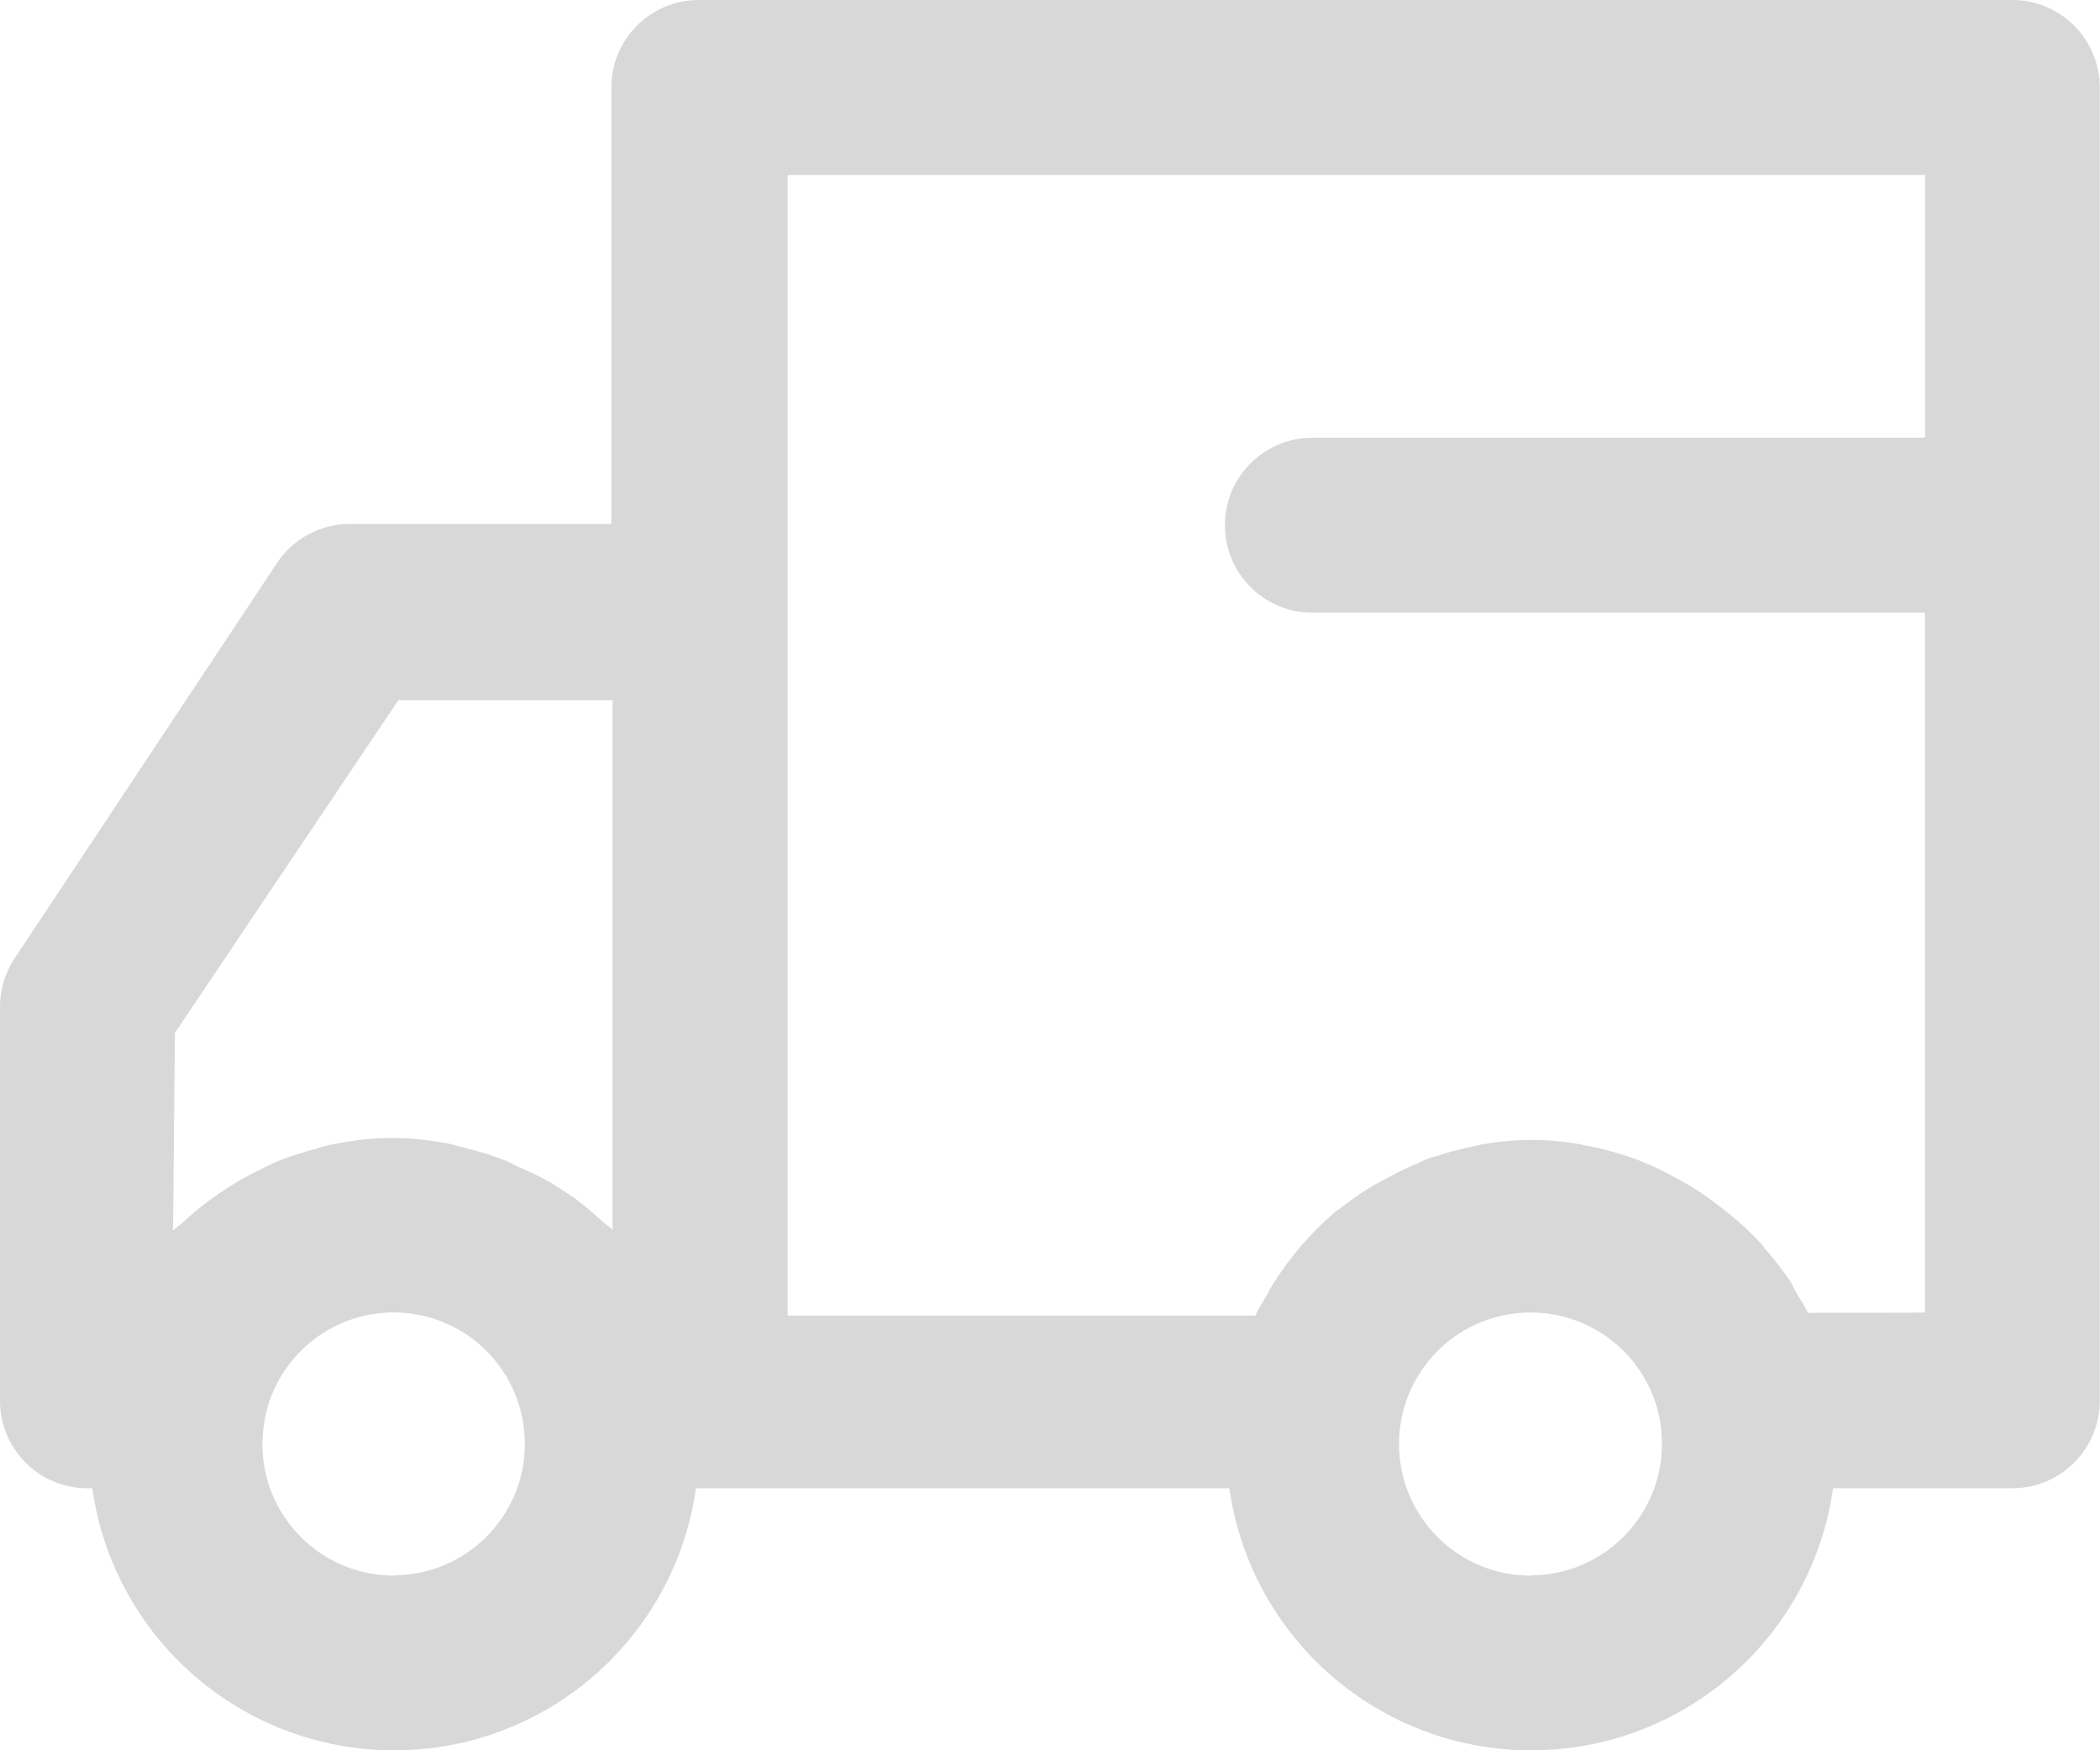
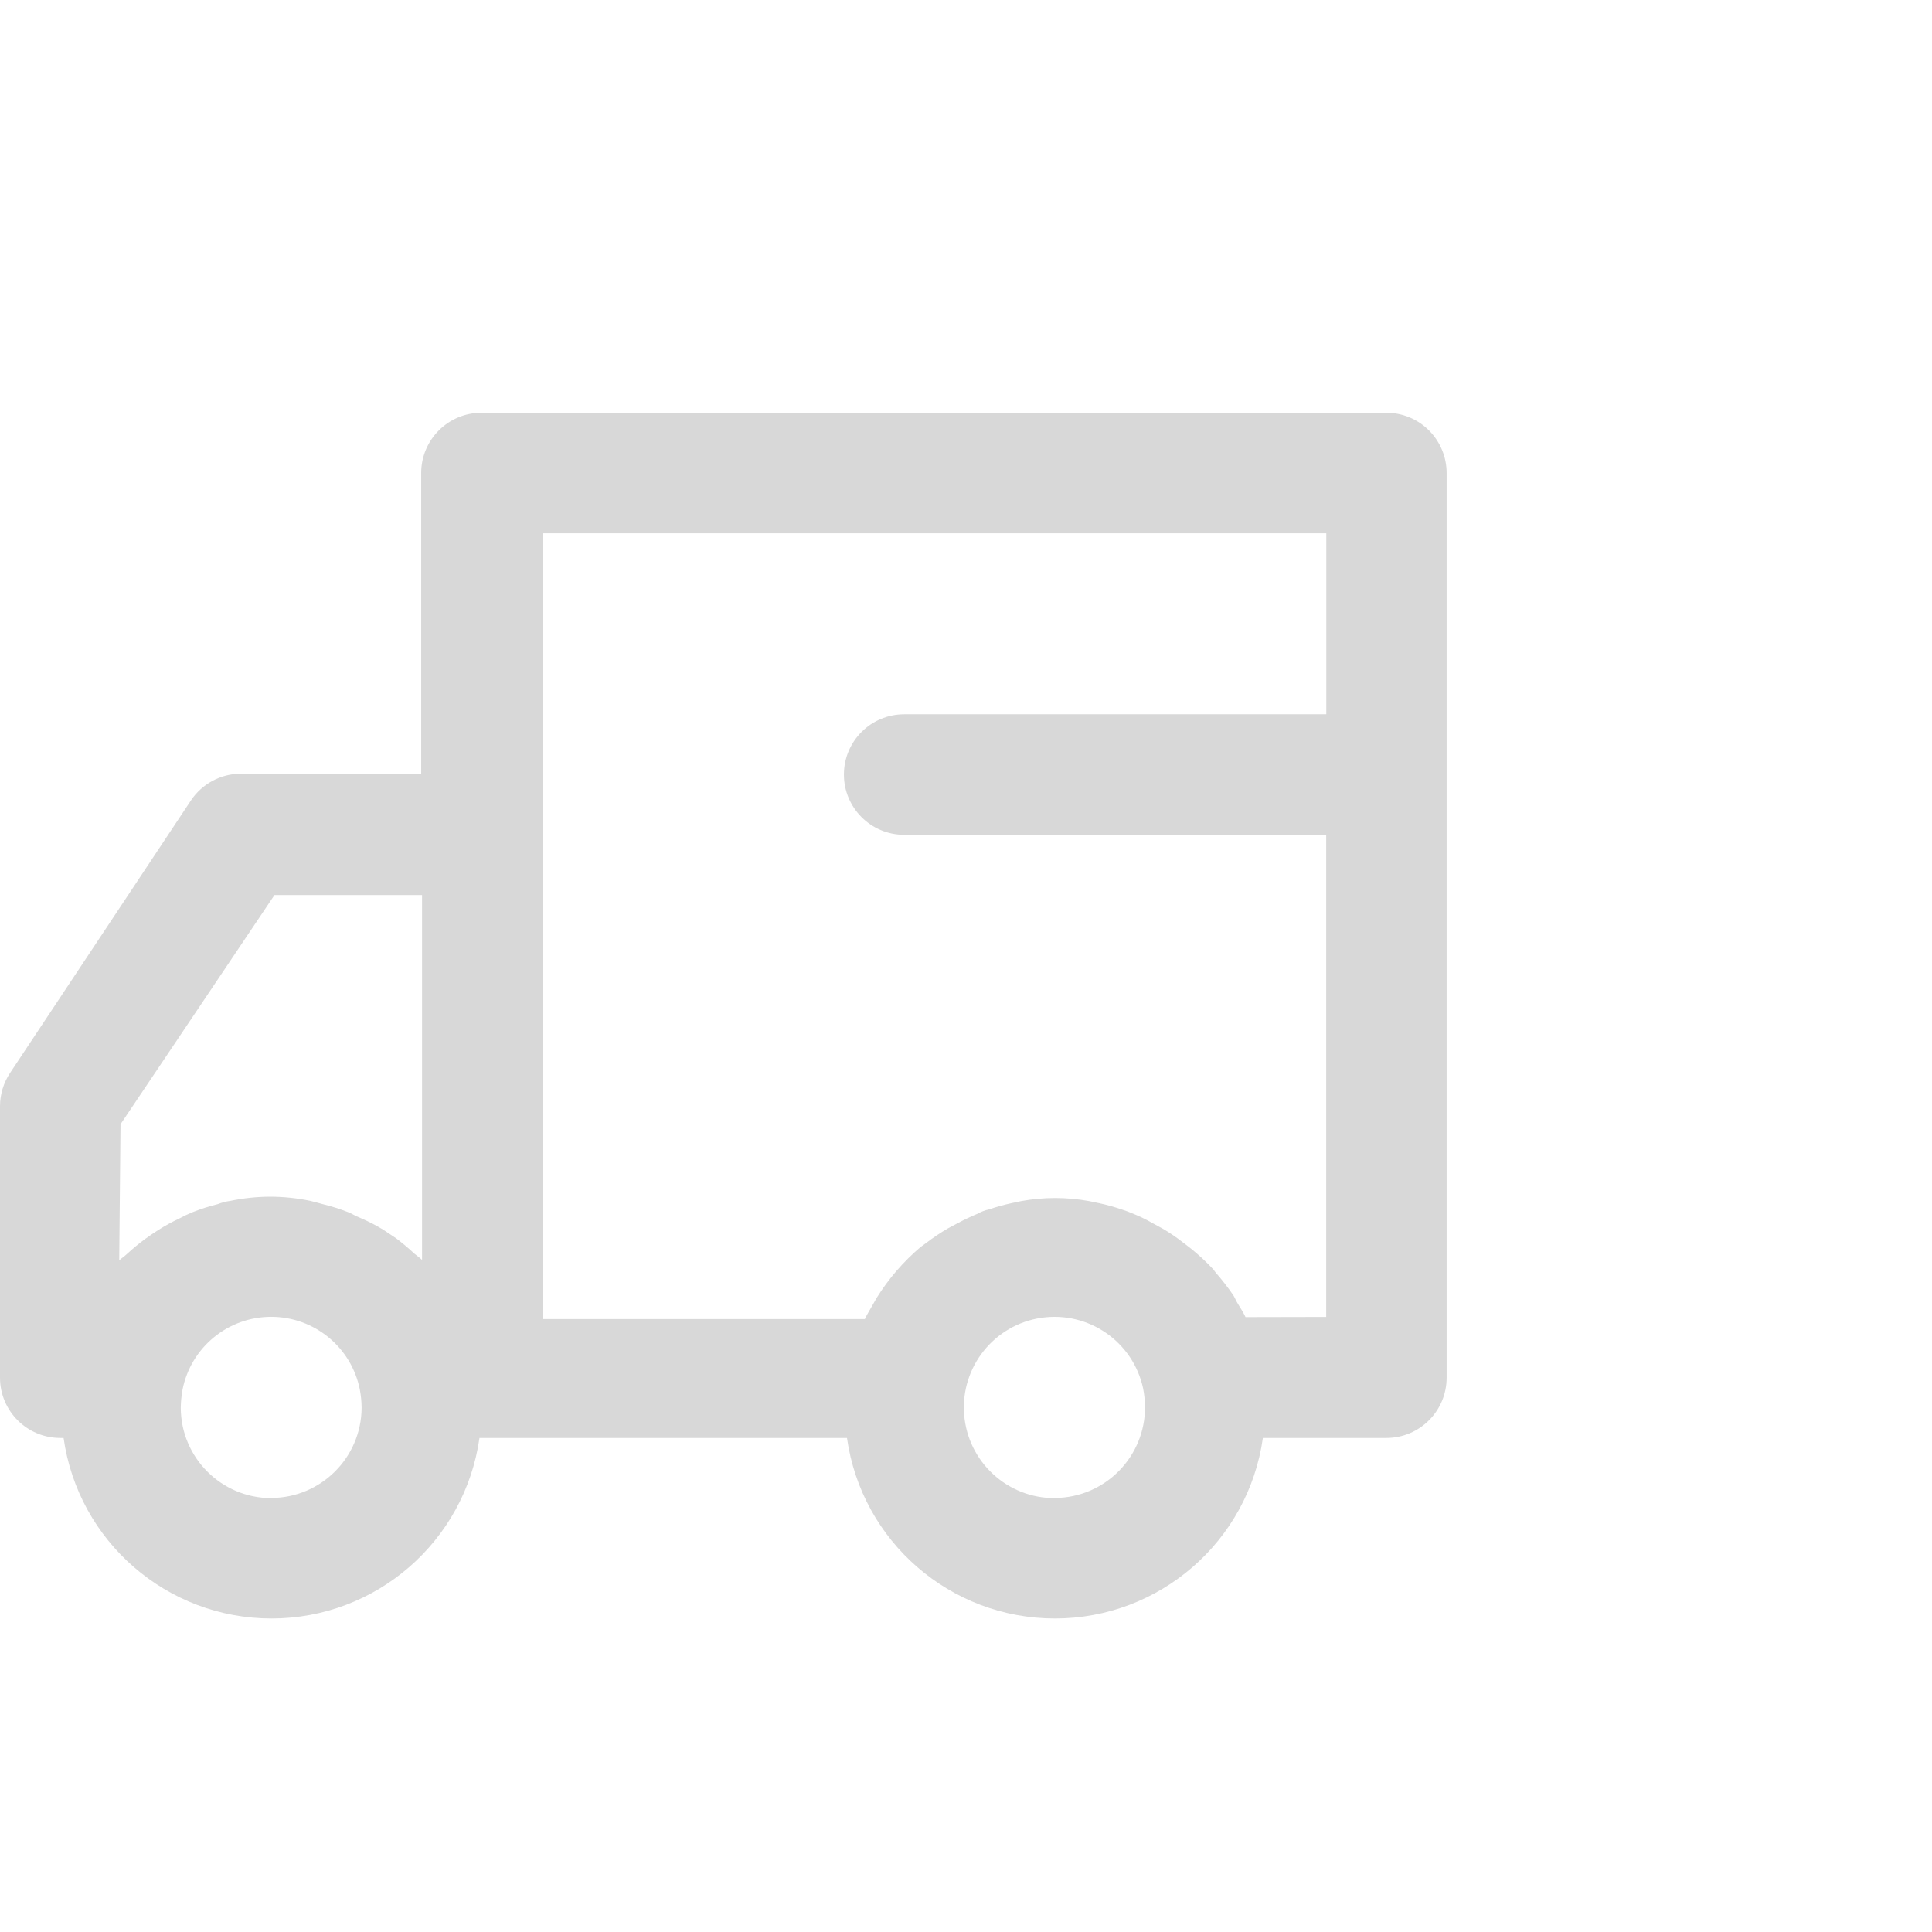
- <svg xmlns="http://www.w3.org/2000/svg" width="17" height="14.164">
+ <svg xmlns="http://www.w3.org/2000/svg" width="36" height="36" viewBox="0 0 22.701 13.001">
  <path d="M16.29 0H5.657a.708.708 0 00-.708.708v3.533H2.832a.706.706 0 00-.589.315l-2.124 3.2A.708.708 0 000 8.149v3.189a.708.708 0 00.708.708h.039a2.468 2.468 0 004.887 0h4.318a2.468 2.468 0 004.887 0h1.451a.708.708 0 00.708-.708V.71A.708.708 0 0016.29 0zM1.416 8.36l1.809-2.693h1.734v4.287c-.028-.028-.059-.047-.088-.072a2.82 2.82 0 00-.215-.181l-.15-.1a2.017 2.017 0 00-.258-.134c-.1-.041-.1-.052-.16-.075a2.3 2.3 0 00-.295-.093c-.049-.013-.1-.028-.147-.039a2.362 2.362 0 00-.47-.049 2.326 2.326 0 00-.468.049.641.641 0 00-.15.039 2.258 2.258 0 00-.292.093 1.657 1.657 0 00-.165.078 2.171 2.171 0 00-.24.132c-.054.034-.106.07-.16.109a2.479 2.479 0 00-.2.165c-.062.057-.067.052-.1.083zm1.77 4.393a1.065 1.065 0 01-1.062-1.062 1.313 1.313 0 01.021-.214 1.062 1.062 0 012.083 0 1.189 1.189 0 01.021.217 1.065 1.065 0 01-1.059 1.057zm9.211 0a1.065 1.065 0 111.034-1.292 1.189 1.189 0 01.023.217 1.065 1.065 0 01-1.057 1.073zm2.238-2.127c-.023-.049-.054-.1-.083-.145s-.039-.078-.062-.114a2.887 2.887 0 00-.2-.258.432.432 0 01-.031-.041 2.488 2.488 0 00-.279-.258l-.085-.065a2.041 2.041 0 00-.233-.158l-.119-.065a1.9 1.9 0 00-.231-.112 1.361 1.361 0 00-.132-.049 2.3 2.3 0 00-.258-.072l-.124-.026a2.223 2.223 0 00-.8 0l-.121.026a2.344 2.344 0 00-.258.072.433.433 0 00-.129.049 2.558 2.558 0 00-.24.114l-.111.059a2.4 2.4 0 00-.258.173l-.065.047a2.559 2.559 0 00-.517.6l-.044.078c-.031.057-.067.111-.093.168H6.376V1.416h9.208v2.127h-4.96a.708.708 0 000 1.416h4.959v5.665z" fill="#d8d8d8" />
</svg>
